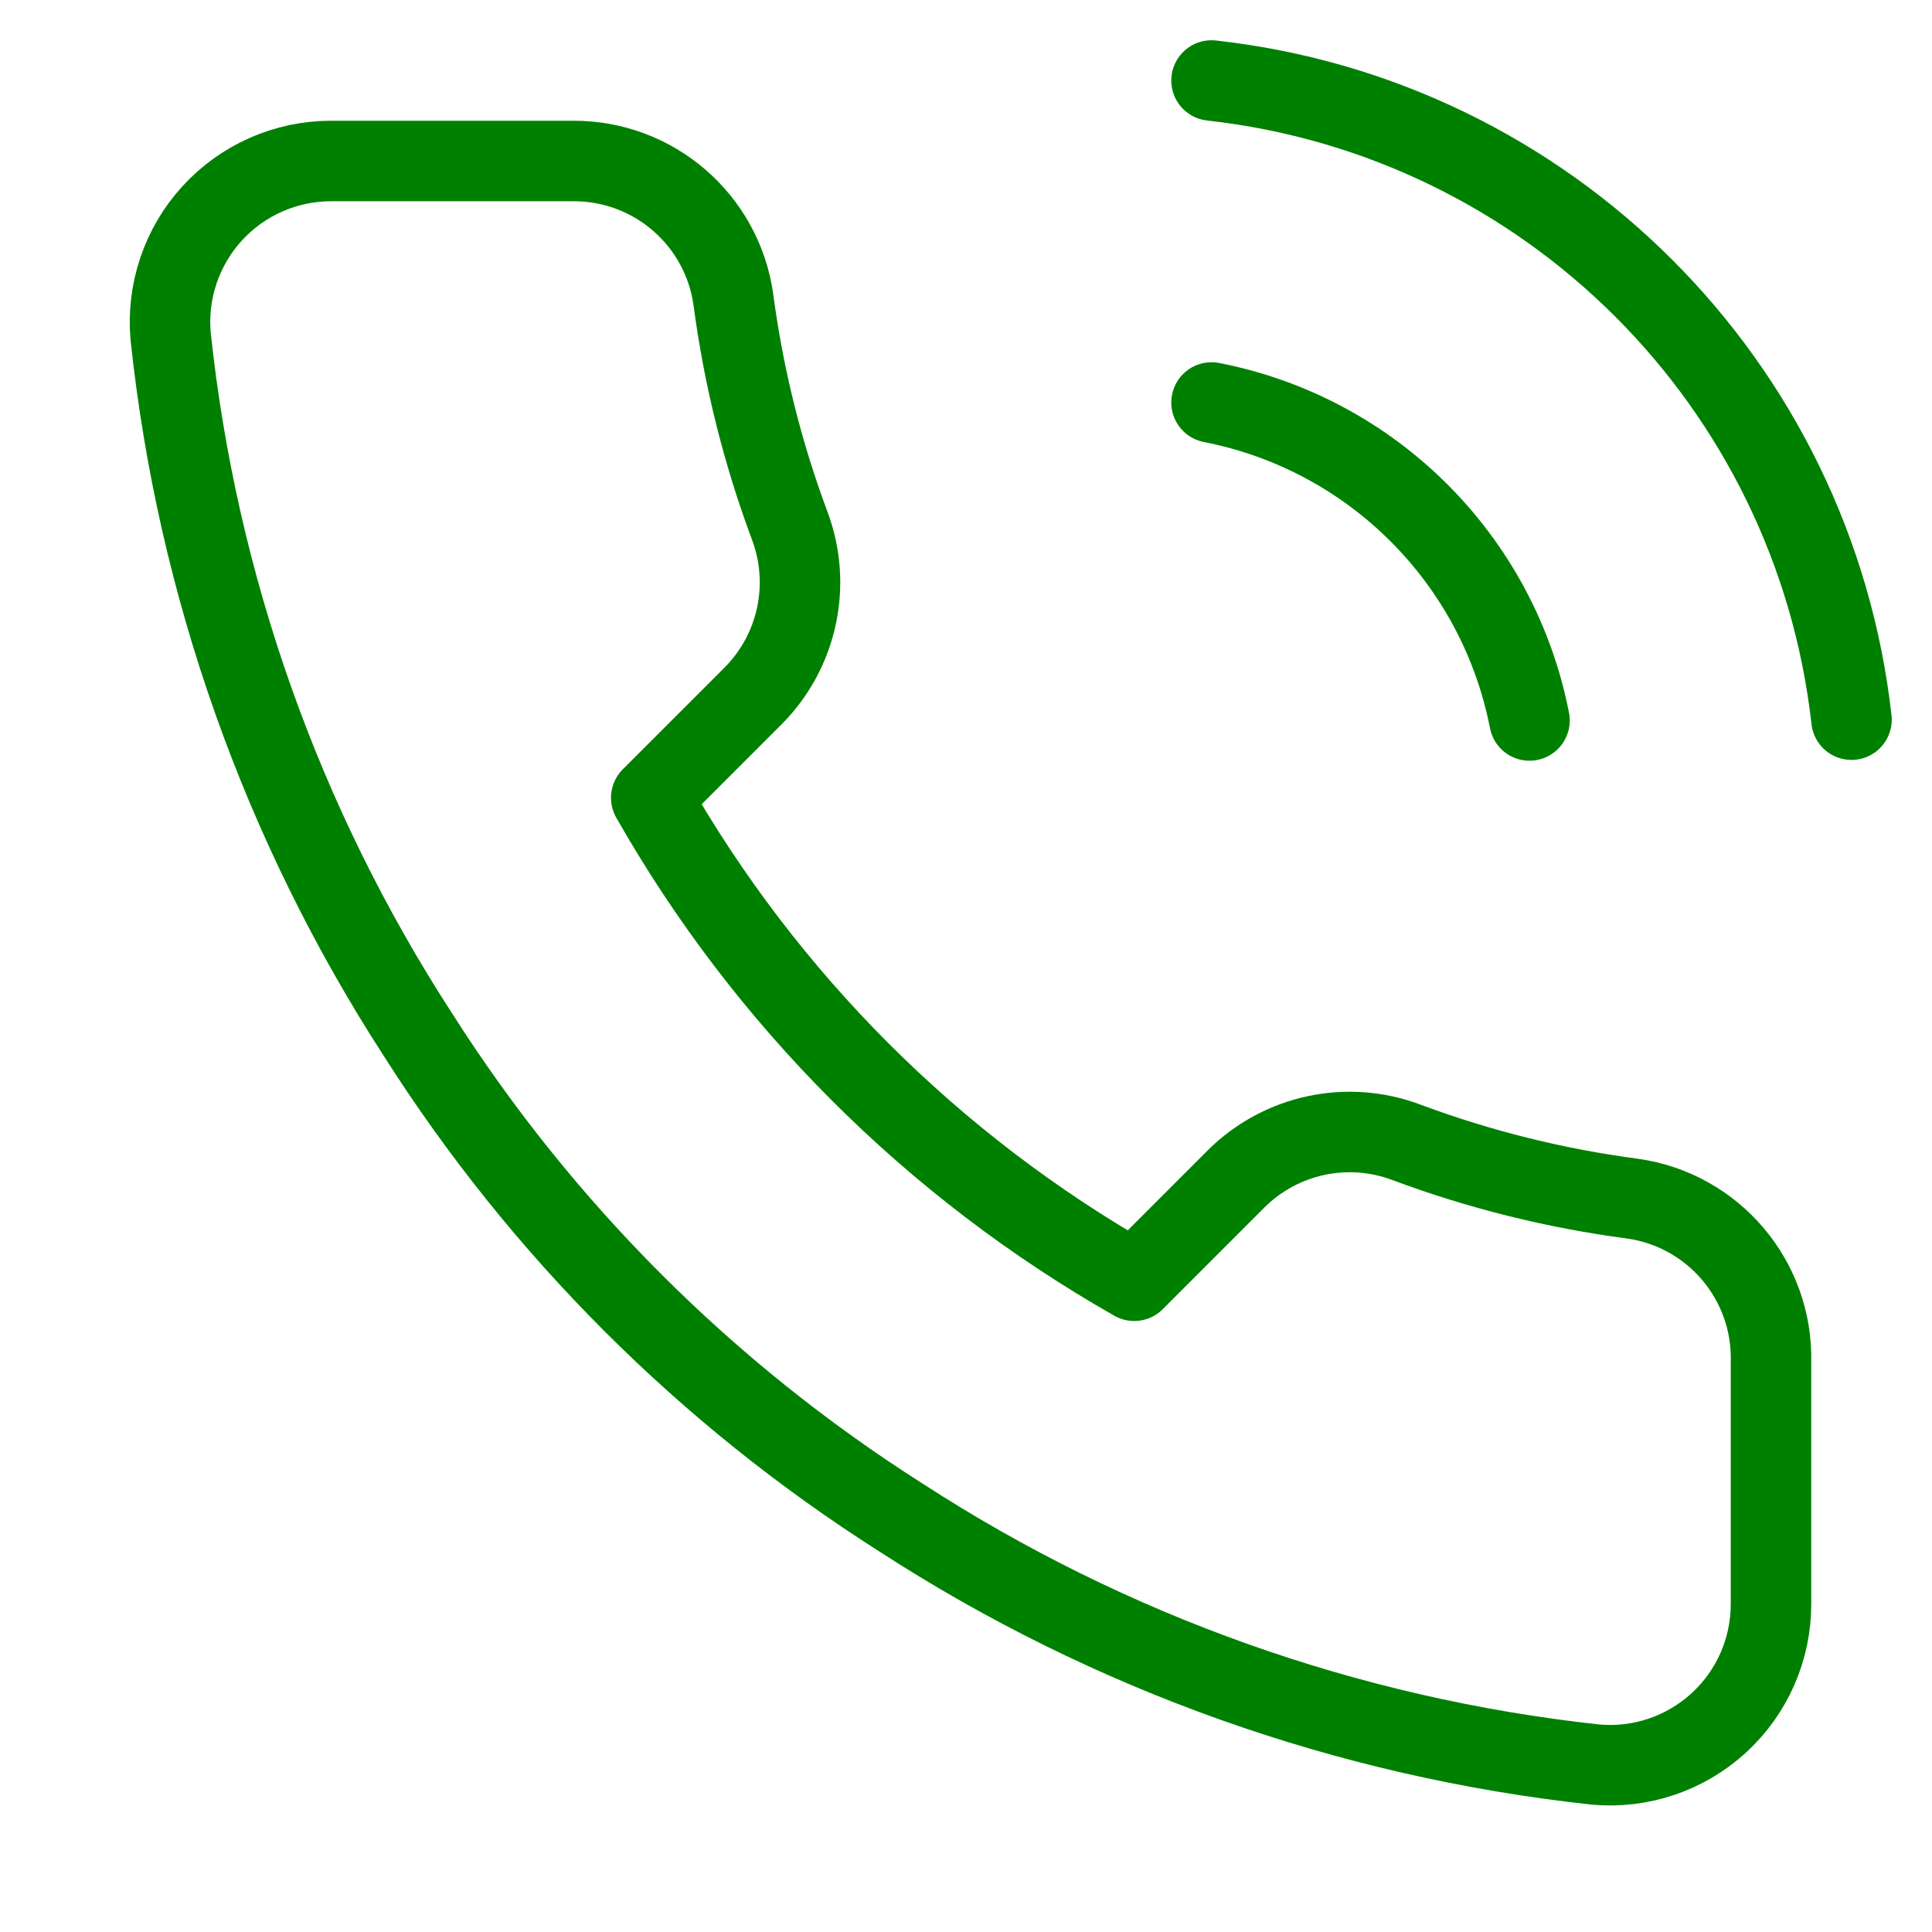
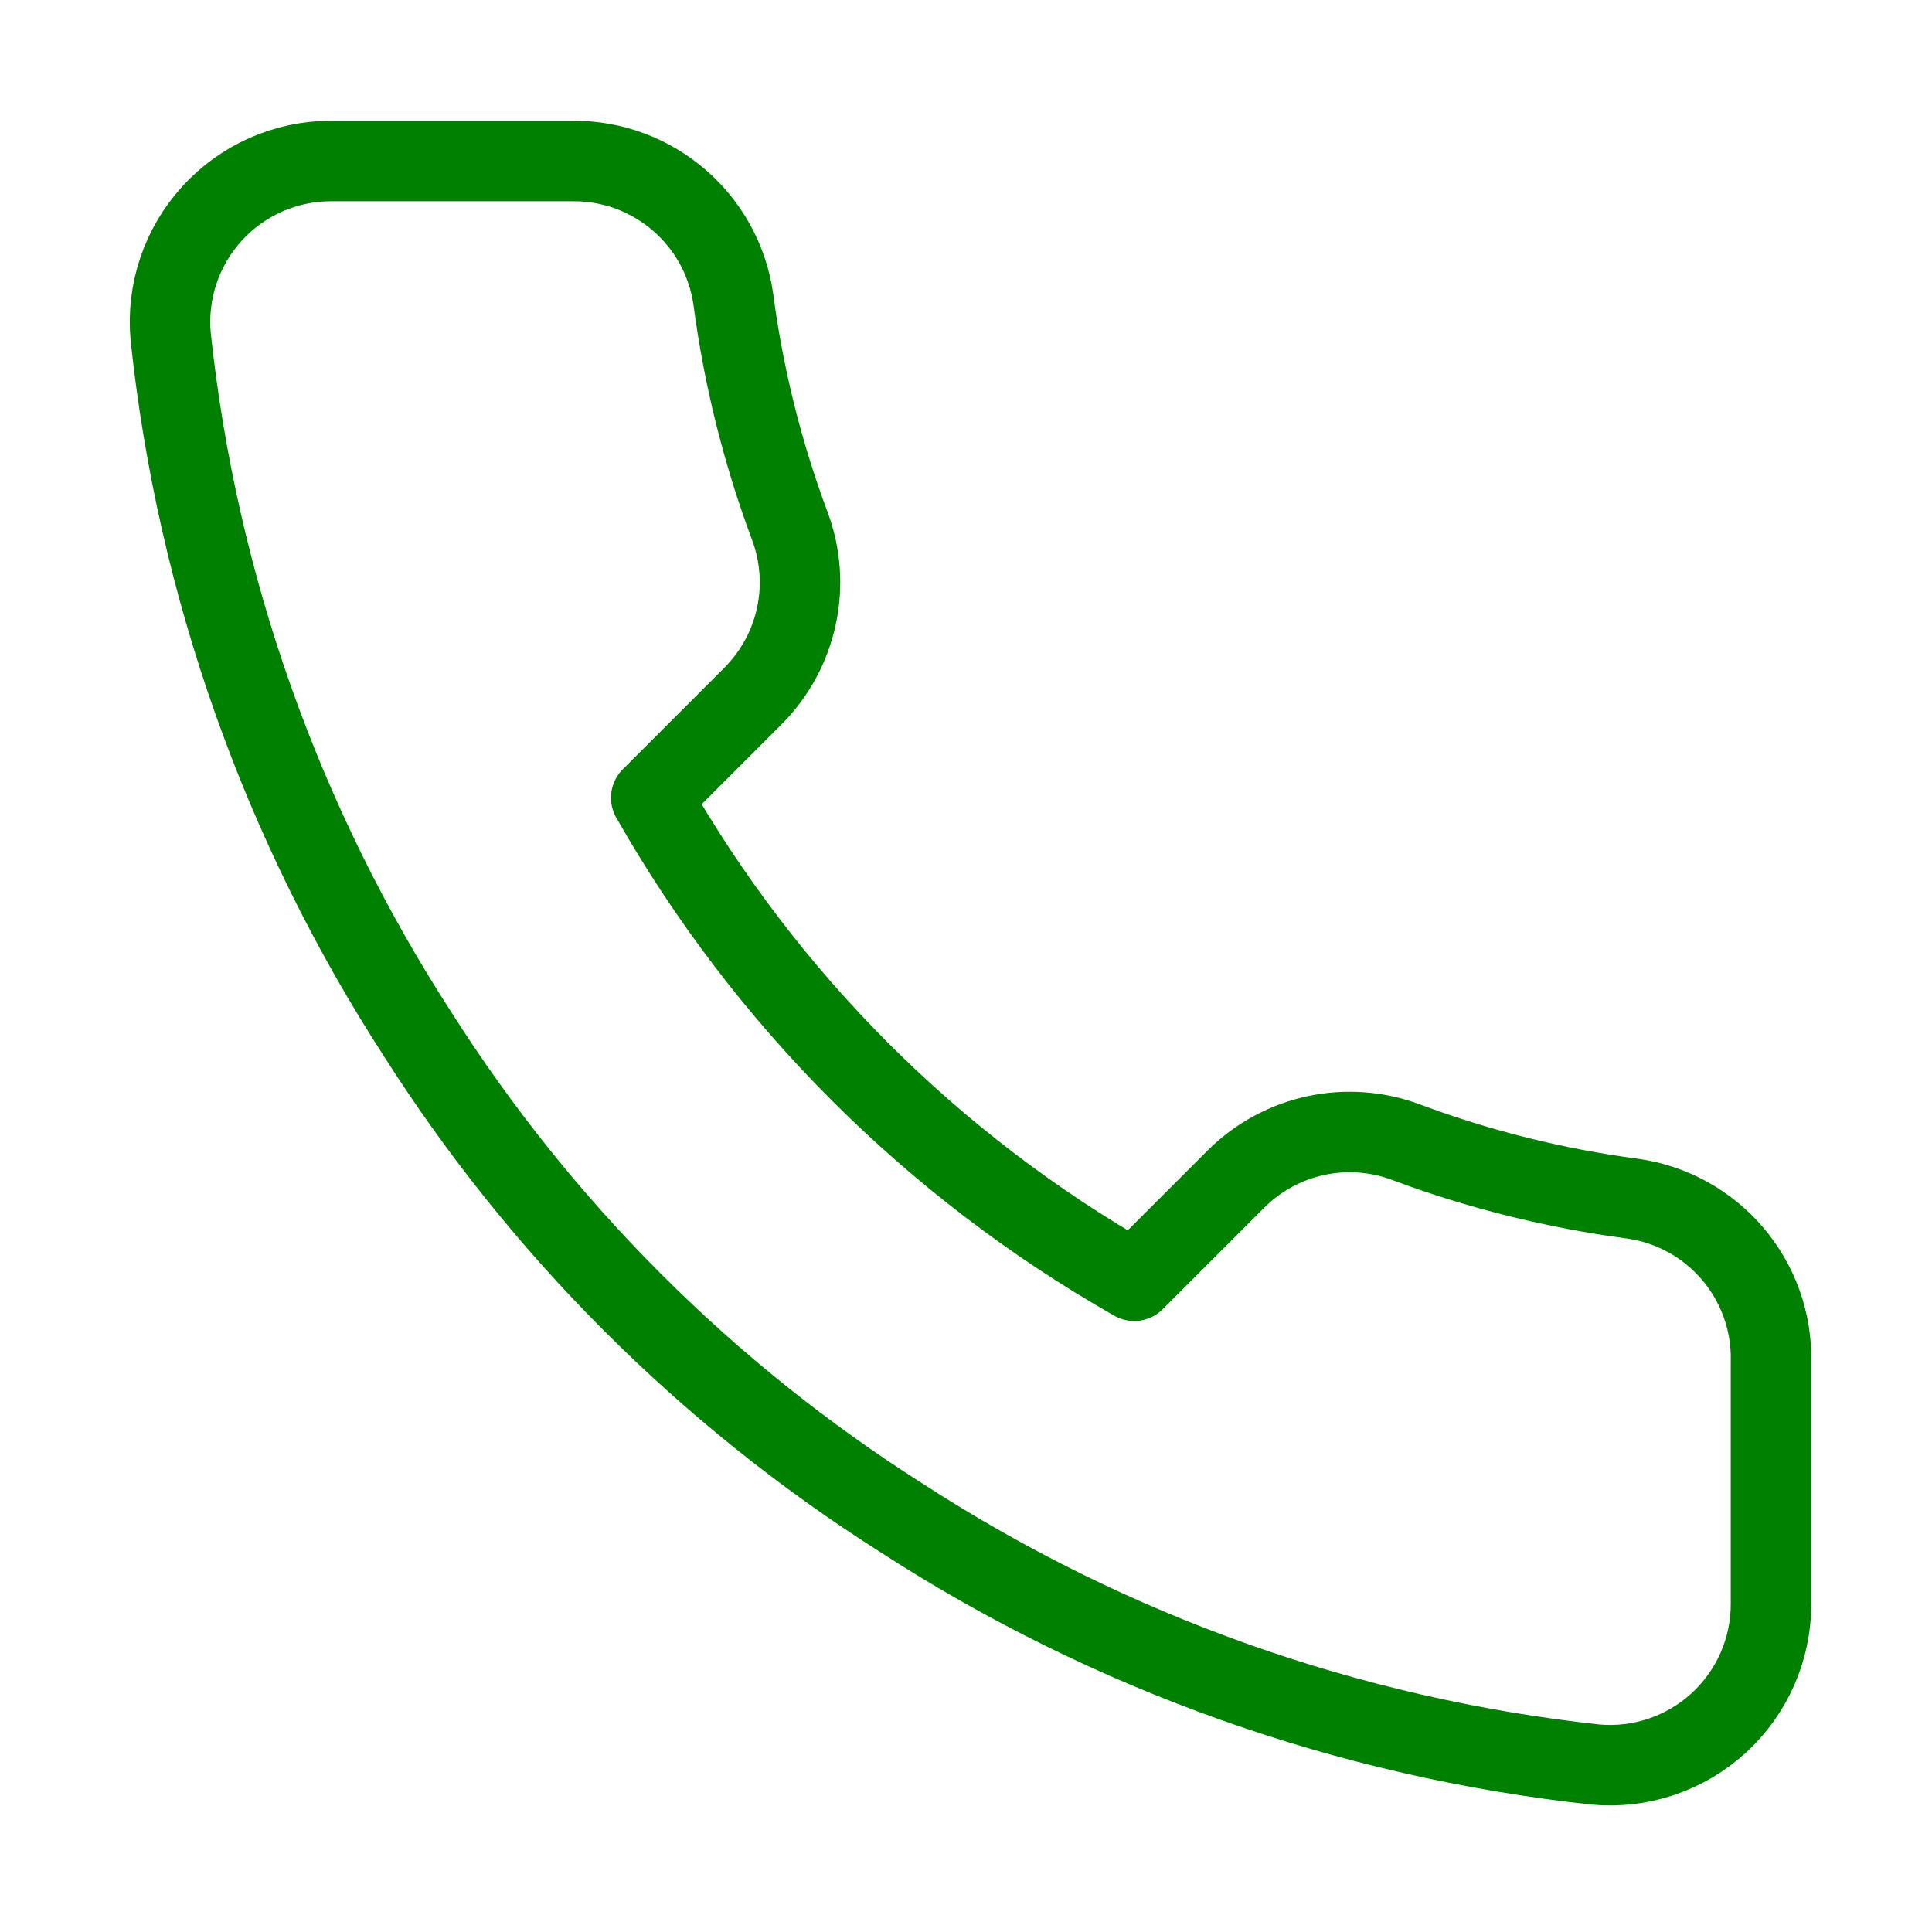
- <svg xmlns="http://www.w3.org/2000/svg" width="36" height="36" viewBox="0 0 24 24" fill="none" stroke="green" stroke-width="1" stroke-linecap="round" stroke-linejoin="round" class="feather feather-phone-call">
-   <path d="M15.05 5A5 5 0 0 1 19 8.95M15.05 1A9 9 0 0 1 23 8.94m-1 7.98v3a2 2 0 0 1-2.18 2 19.79 19.79 0 0 1-8.63-3.07 19.5 19.5 0 0 1-6-6 19.79 19.79 0 0 1-3.07-8.67A2 2 0 0 1 4.11 2h3a2 2 0 0 1 2 1.72 12.84 12.84 0 0 0 .7 2.81 2 2 0 0 1-.45 2.11L8.09 9.91a16 16 0 0 0 6 6l1.27-1.27a2 2 0 0 1 2.11-.45 12.84 12.84 0 0 0 2.81.7A2 2 0 0 1 22 16.92z" />
+ <svg xmlns="http://www.w3.org/2000/svg" width="36" height="36" viewBox="0 0 24 24" fill="none" stroke="green" stroke-width="1" stroke-linecap="round" stroke-linejoin="round" class="feather feather-phone">
+   <path d="M22 16.92v3a2 2 0 0 1-2.18 2 19.79 19.79 0 0 1-8.63-3.07 19.5 19.5 0 0 1-6-6 19.79 19.79 0 0 1-3.07-8.67A2 2 0 0 1 4.11 2h3a2 2 0 0 1 2 1.72 12.84 12.84 0 0 0 .7 2.81 2 2 0 0 1-.45 2.11L8.09 9.91a16 16 0 0 0 6 6l1.27-1.27a2 2 0 0 1 2.11-.45 12.84 12.84 0 0 0 2.81.7A2 2 0 0 1 22 16.92z" />
</svg>
